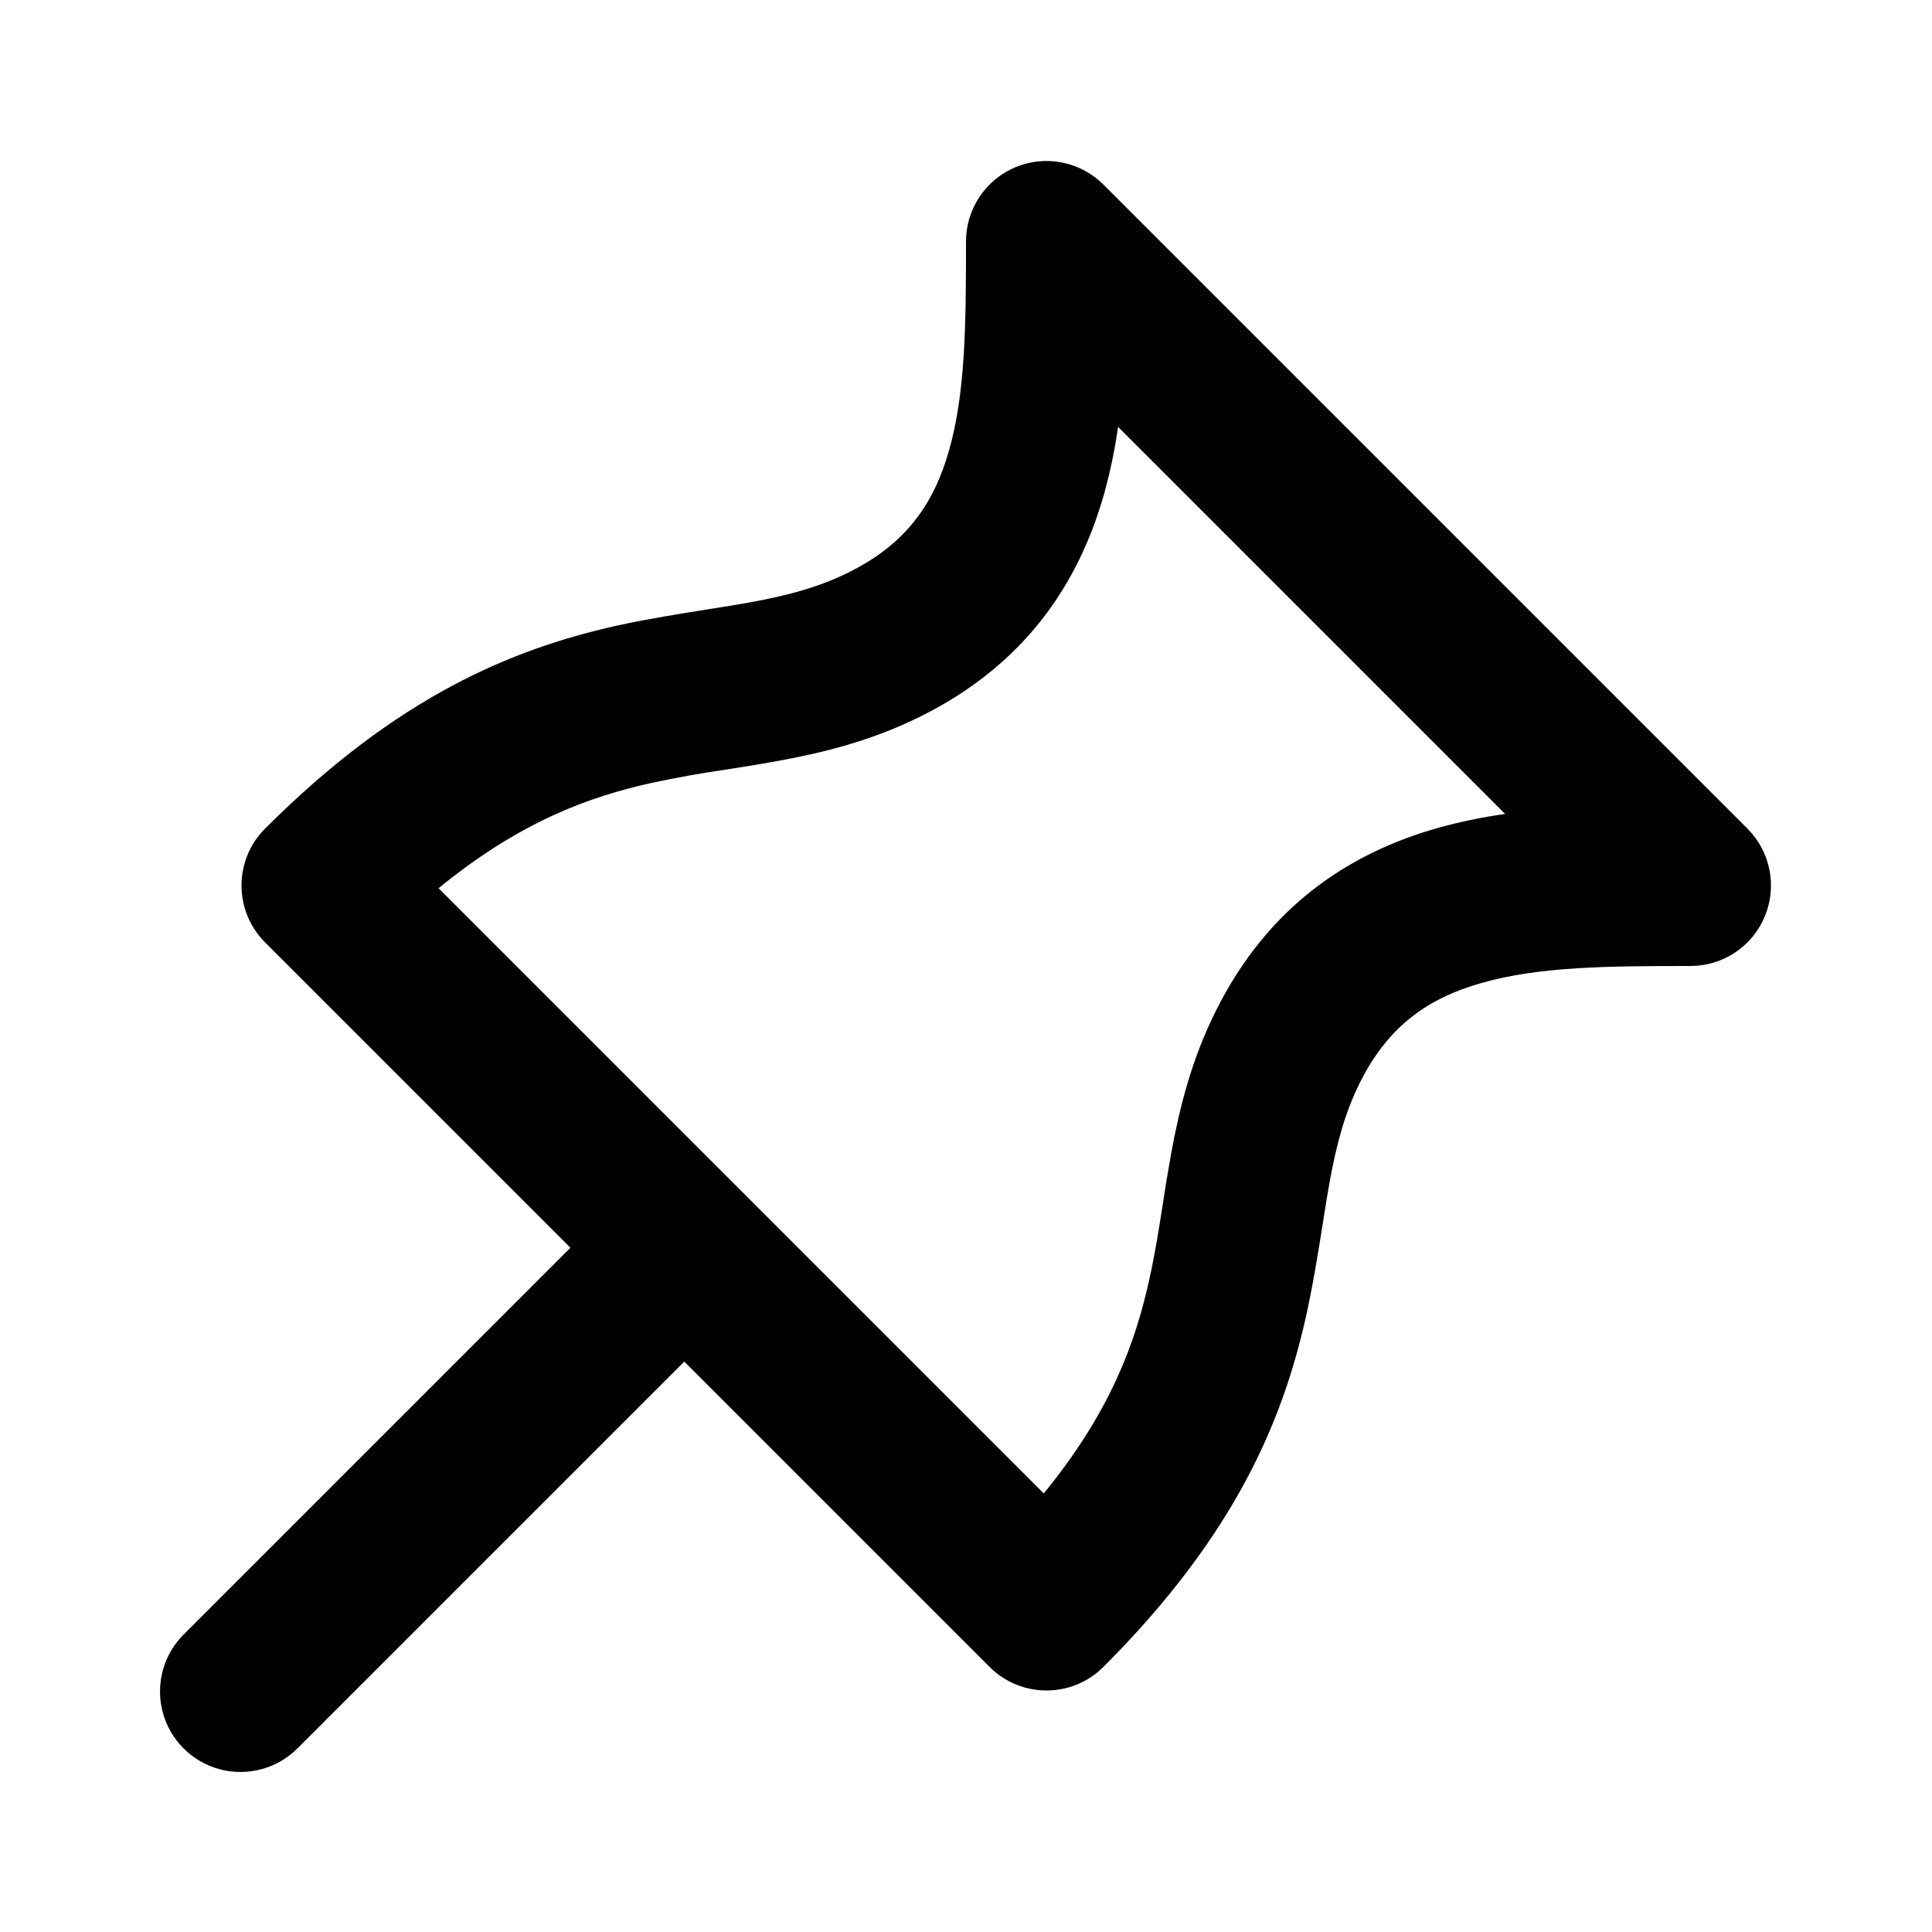
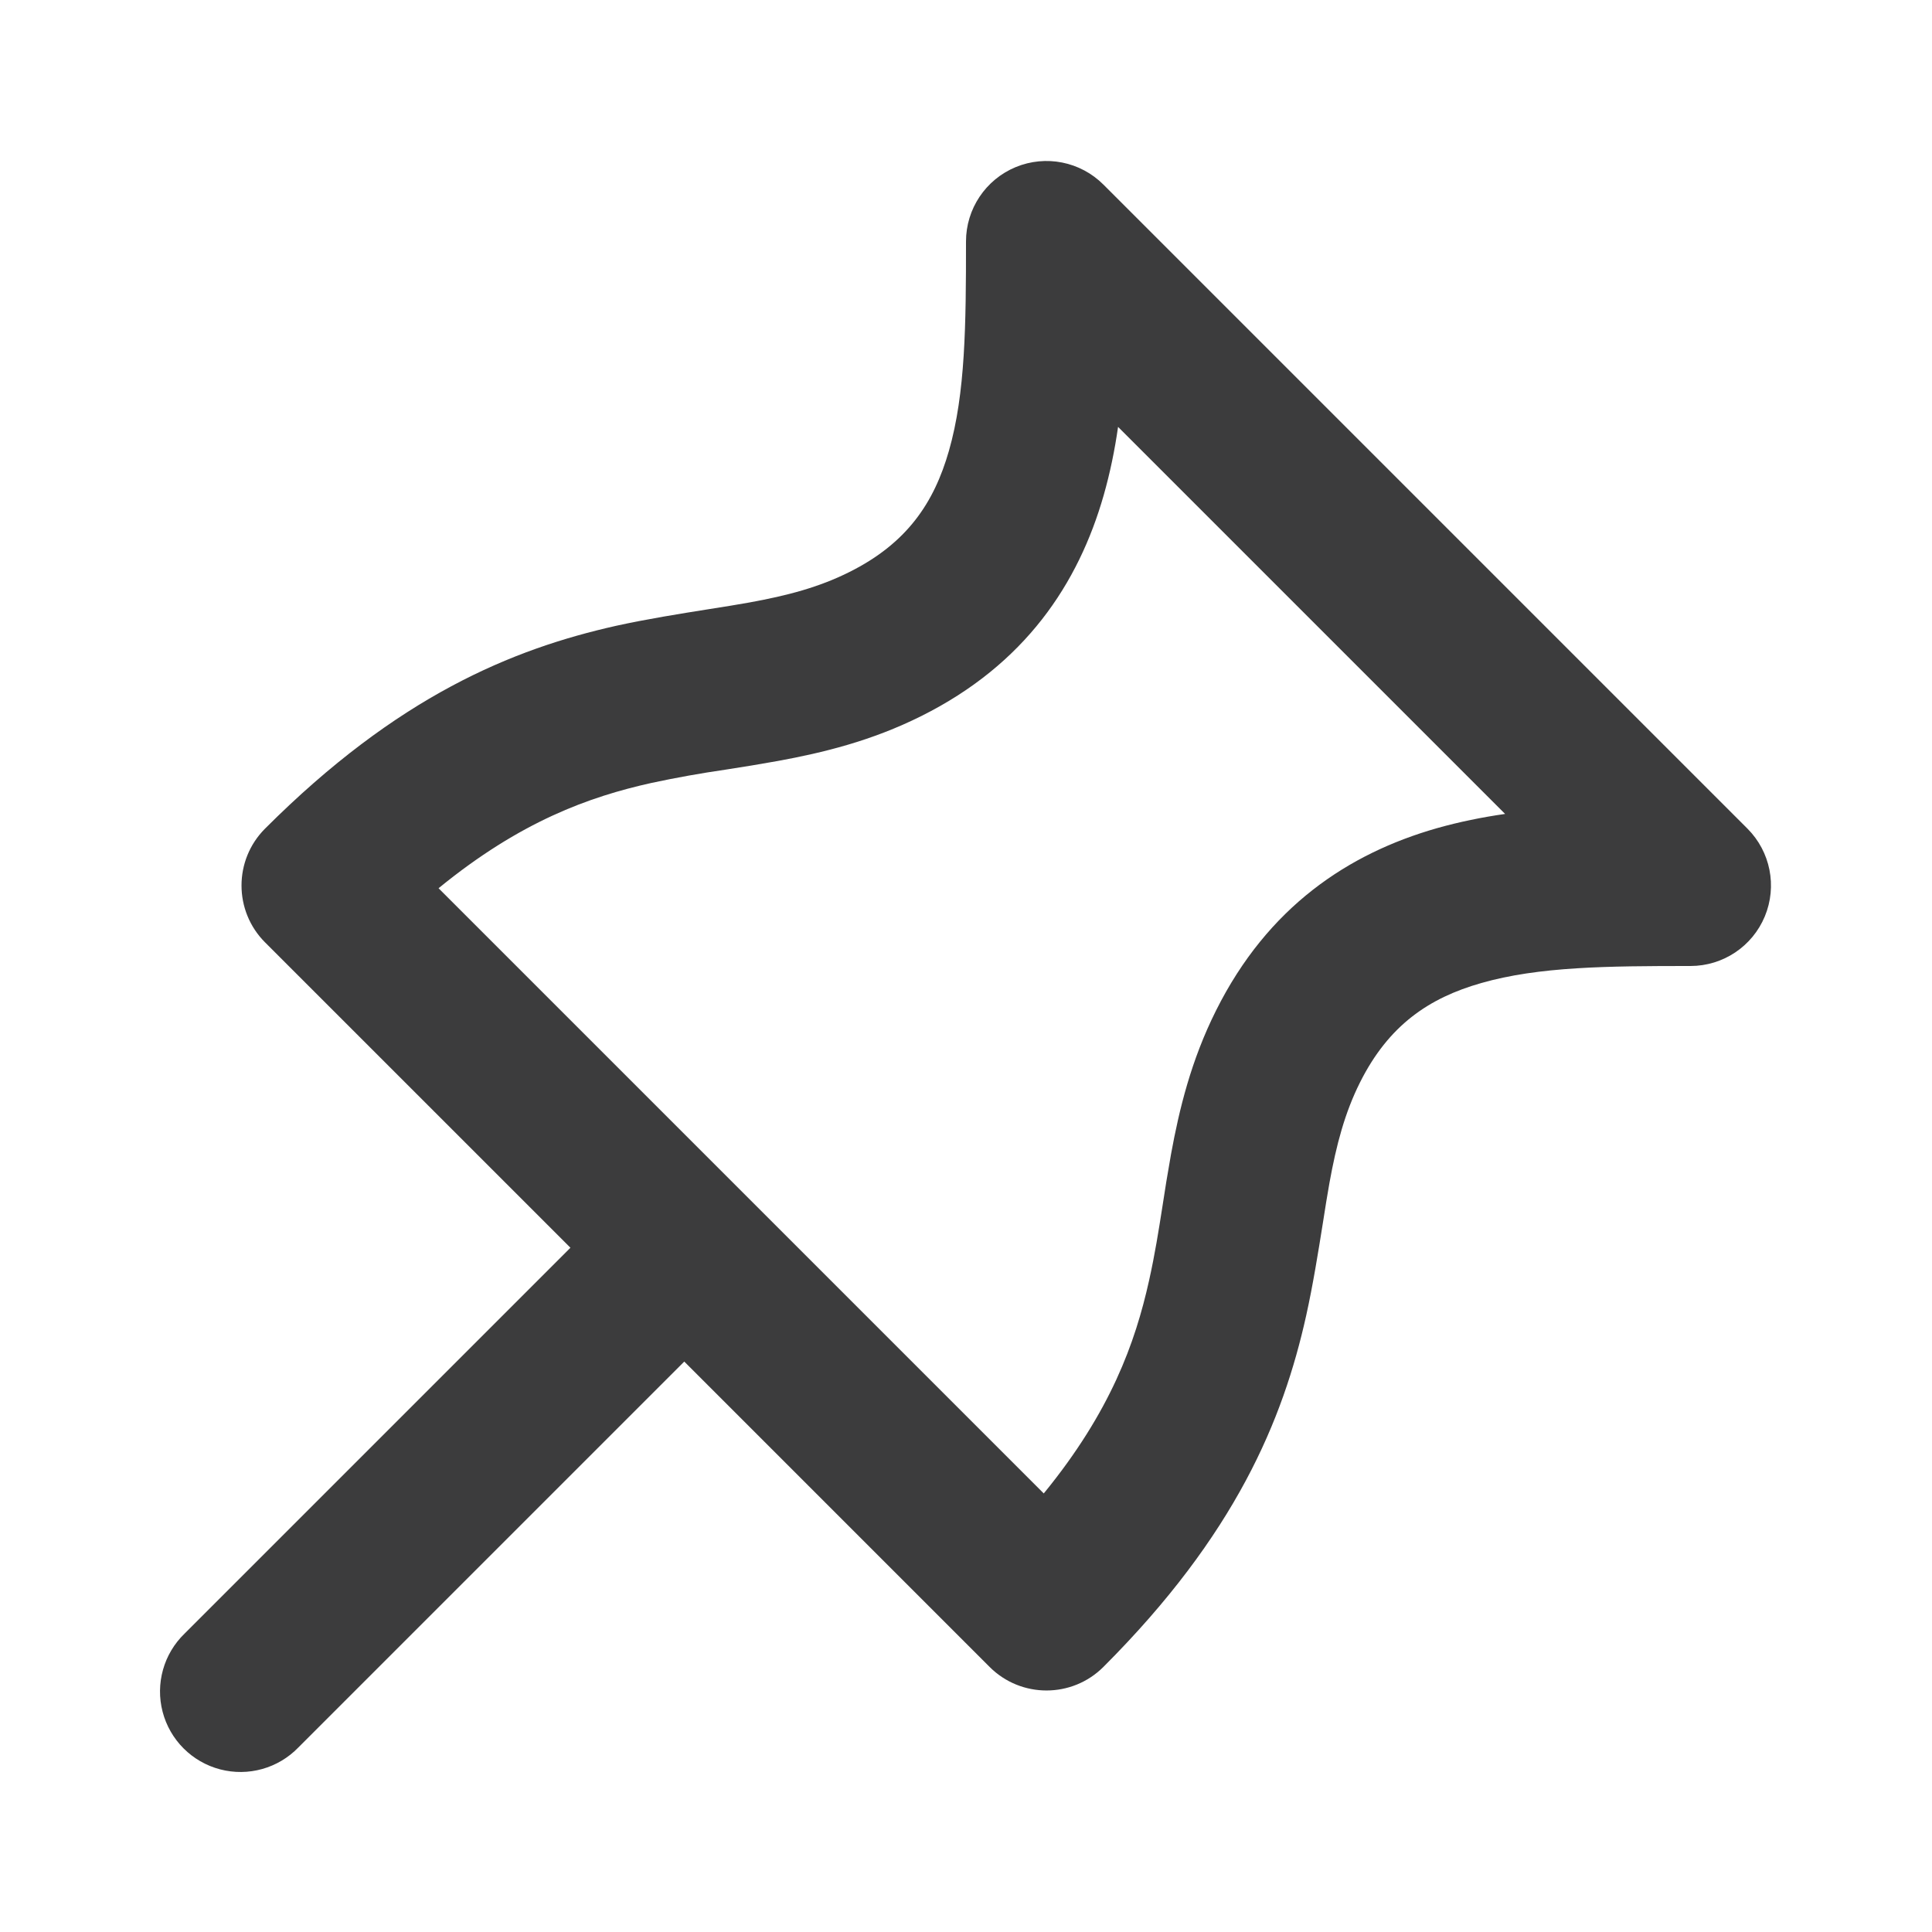
- <svg xmlns="http://www.w3.org/2000/svg" width="24" height="24" viewBox="0 0 24 24">
-   <path fill-rule="evenodd" d="M12.617 2.076a1 1 0 0 1 1.09.217l8 8A1 1 0 0 1 21 12c-1.034 0-1.886.007-2.6.212-.647.184-1.149.522-1.506 1.235-.189.378-.293.773-.379 1.247-.026.144-.053.314-.082.5-.057.357-.123.77-.207 1.148-.288 1.297-.875 2.721-2.519 4.365a1 1 0 0 1-1.414 0L8.5 16.914l-4.793 4.793a1 1 0 1 1-1.414-1.414L7.086 15.5l-3.793-3.793a1 1 0 0 1 0-1.414c1.644-1.644 3.068-2.23 4.365-2.52.378-.083.79-.149 1.149-.206.185-.029.355-.056.498-.082.475-.086.87-.19 1.248-.38.713-.356 1.05-.858 1.235-1.505.205-.715.212-1.566.212-2.6a1 1 0 0 1 .617-.924zm1.272 3.227a6.37 6.37 0 0 1-.178.847c-.315 1.103-.977 2.101-2.264 2.744-.622.311-1.227.457-1.784.559a25.29 25.29 0 0 1-.651.108 13.86 13.86 0 0 0-.92.165c-.772.172-1.626.476-2.644 1.308l7.518 7.518c.832-1.018 1.136-1.872 1.308-2.644.074-.333.118-.615.166-.92.03-.2.064-.41.107-.651.102-.557.248-1.162.559-1.784.643-1.287 1.641-1.95 2.744-2.265.276-.078.56-.136.847-.177l-4.808-4.808z" />
+ <svg xmlns="http://www.w3.org/2000/svg" width="24" height="24" viewBox="0 0 24 24" fill="none">
+   <path fill-rule="evenodd" clip-rule="evenodd" d="M12.617 2.076a1 1 0 0 1 1.09.217l8 8A1 1 0 0 1 21 12c-1.034 0-1.886.007-2.6.212-.647.184-1.149.522-1.506 1.235-.189.378-.293.773-.379 1.247-.026.144-.053.314-.082.5-.057.357-.123.77-.207 1.148-.288 1.297-.875 2.721-2.519 4.365a1 1 0 0 1-1.414 0L8.5 16.914l-4.793 4.793a1 1 0 1 1-1.414-1.414L7.086 15.5l-3.793-3.793a1 1 0 0 1 0-1.414c1.644-1.644 3.068-2.23 4.365-2.52.378-.083.79-.149 1.149-.206.185-.029.355-.056.498-.082.475-.086.87-.19 1.248-.38.713-.356 1.05-.858 1.235-1.505.205-.715.212-1.566.212-2.6a1 1 0 0 1 .617-.924zm1.272 3.227c-.041.287-.099.57-.178.847-.315 1.103-.977 2.101-2.264 2.744-.622.311-1.227.457-1.784.559a25.29 25.29 0 0 1-.651.108 13.86 13.86 0 0 0-.92.165c-.772.172-1.626.476-2.644 1.308l7.518 7.518c.832-1.018 1.136-1.872 1.308-2.644.074-.333.118-.615.166-.92.03-.2.064-.41.107-.651.102-.557.248-1.162.559-1.784.643-1.287 1.641-1.95 2.744-2.265.276-.078.56-.136.847-.177l-4.808-4.808z" fill="#0C0C0D" fill-opacity=".8" />
</svg>
